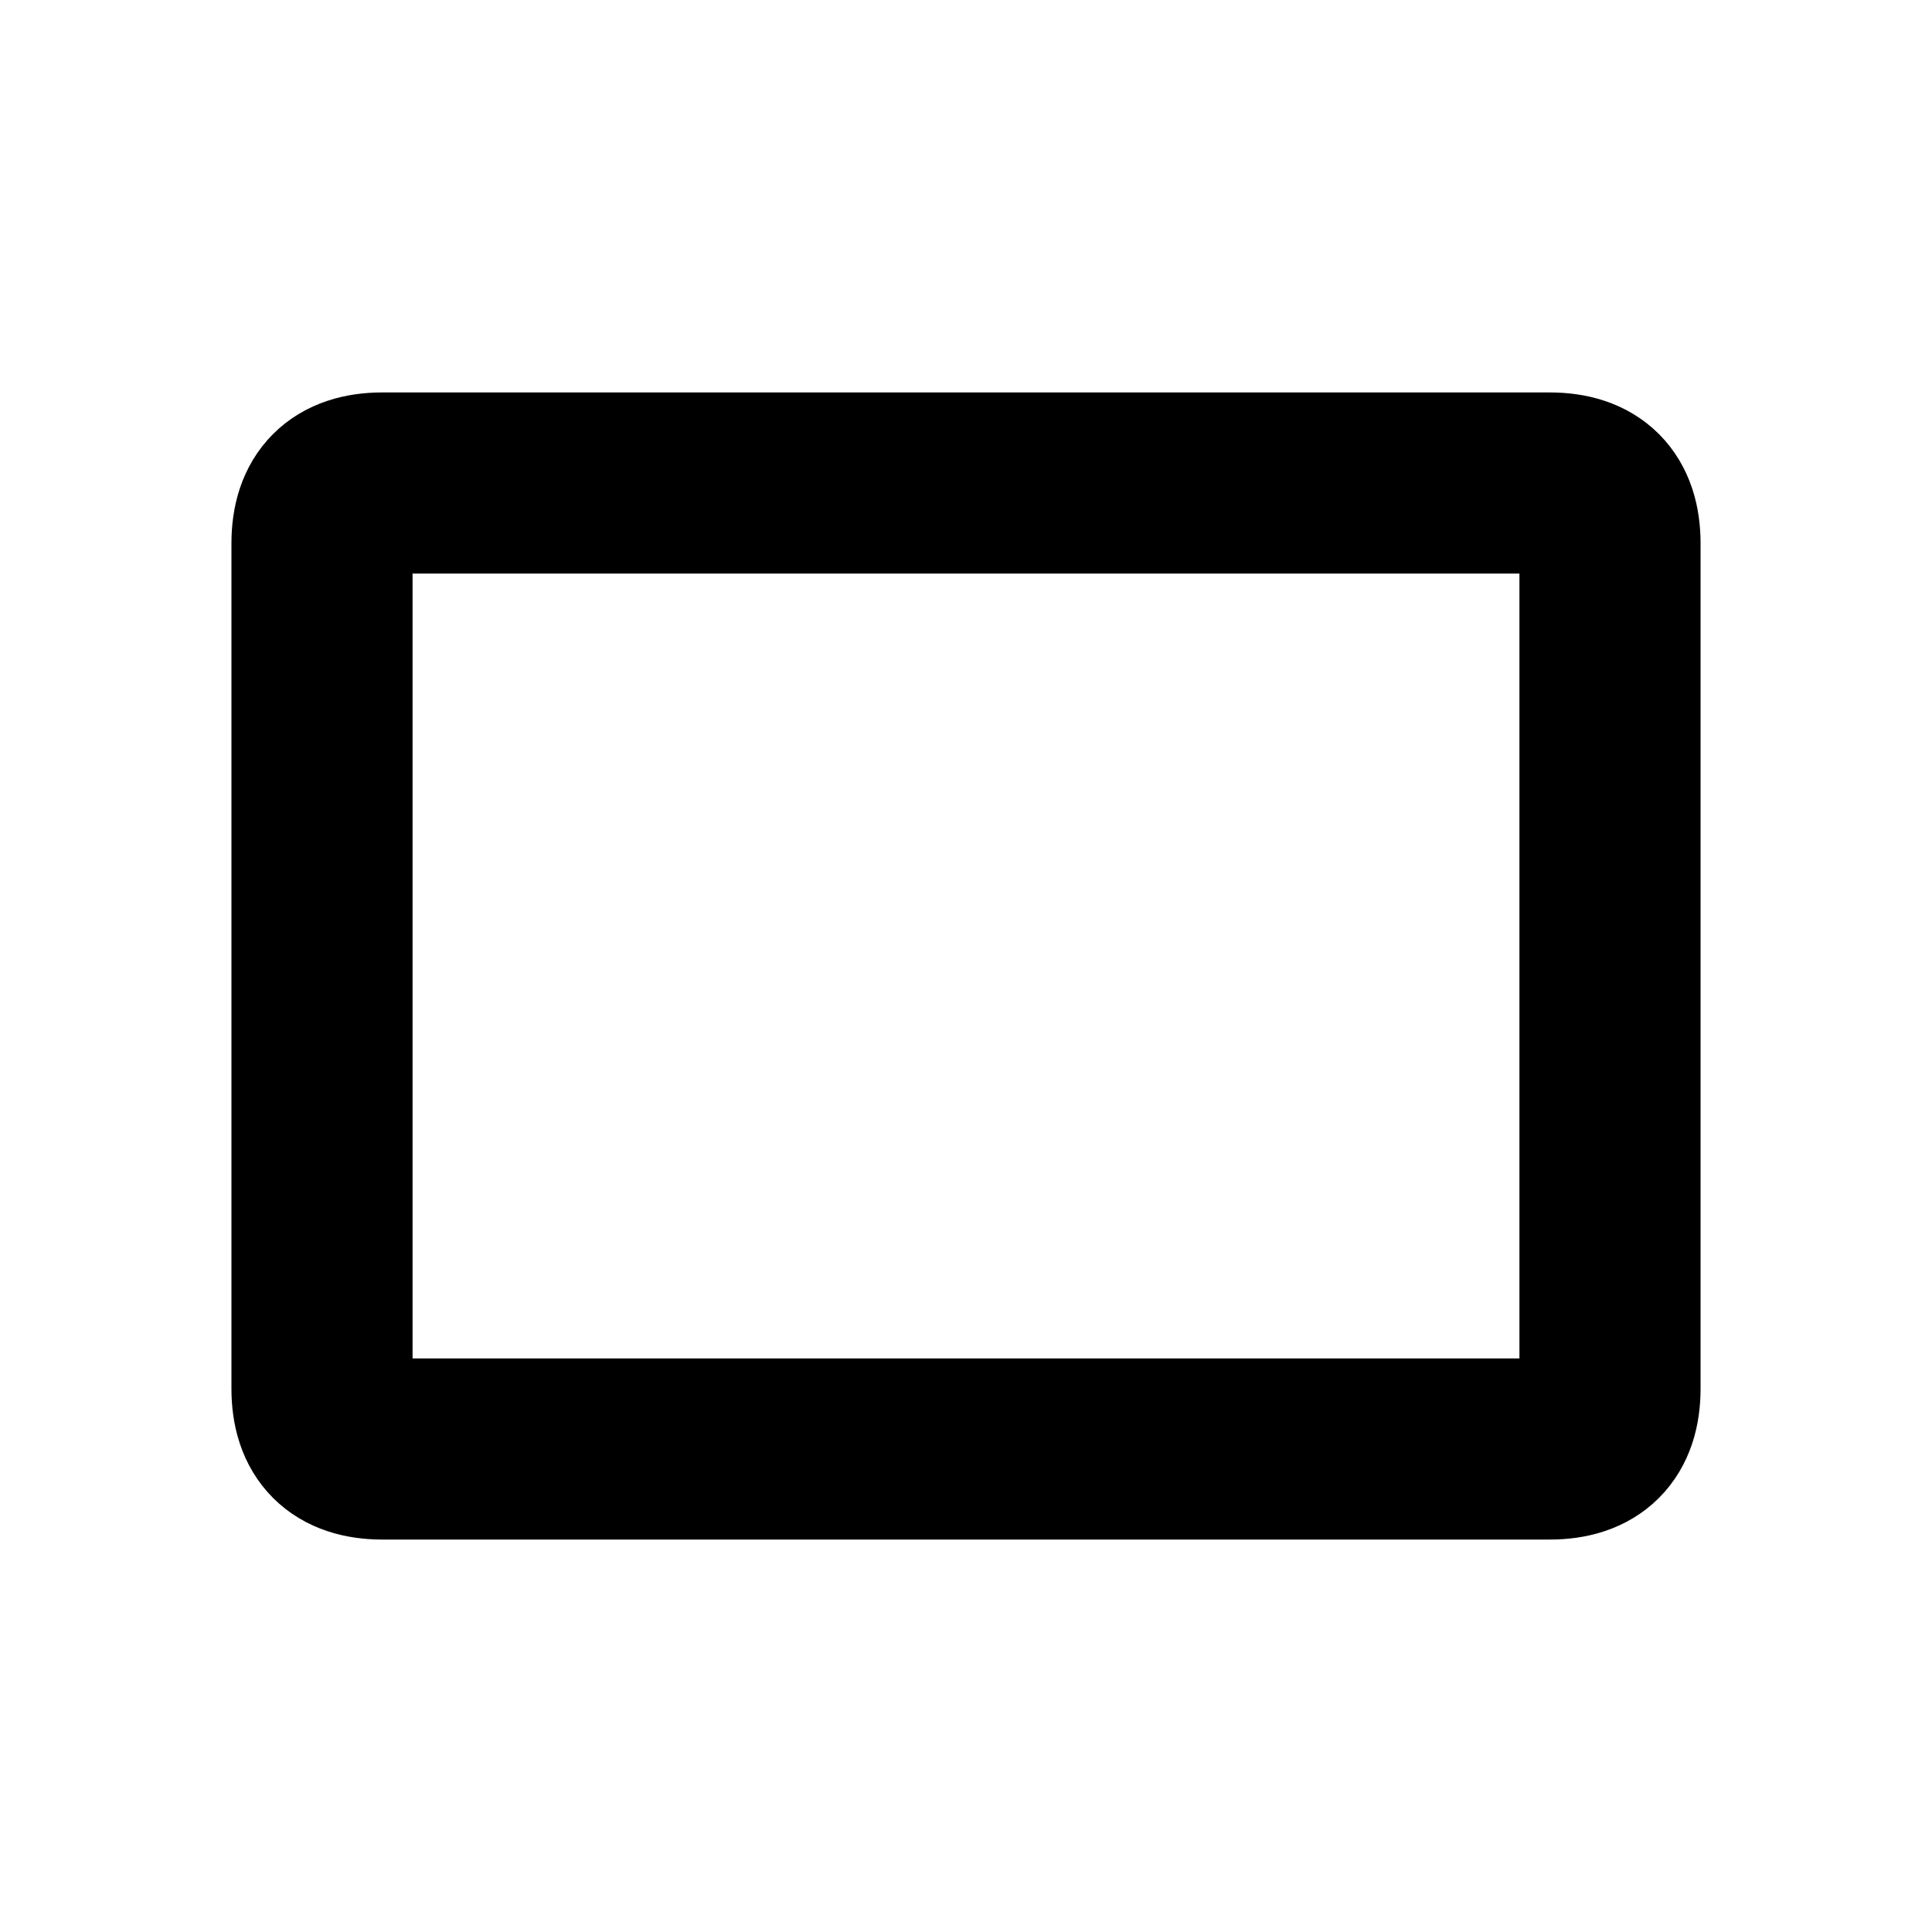
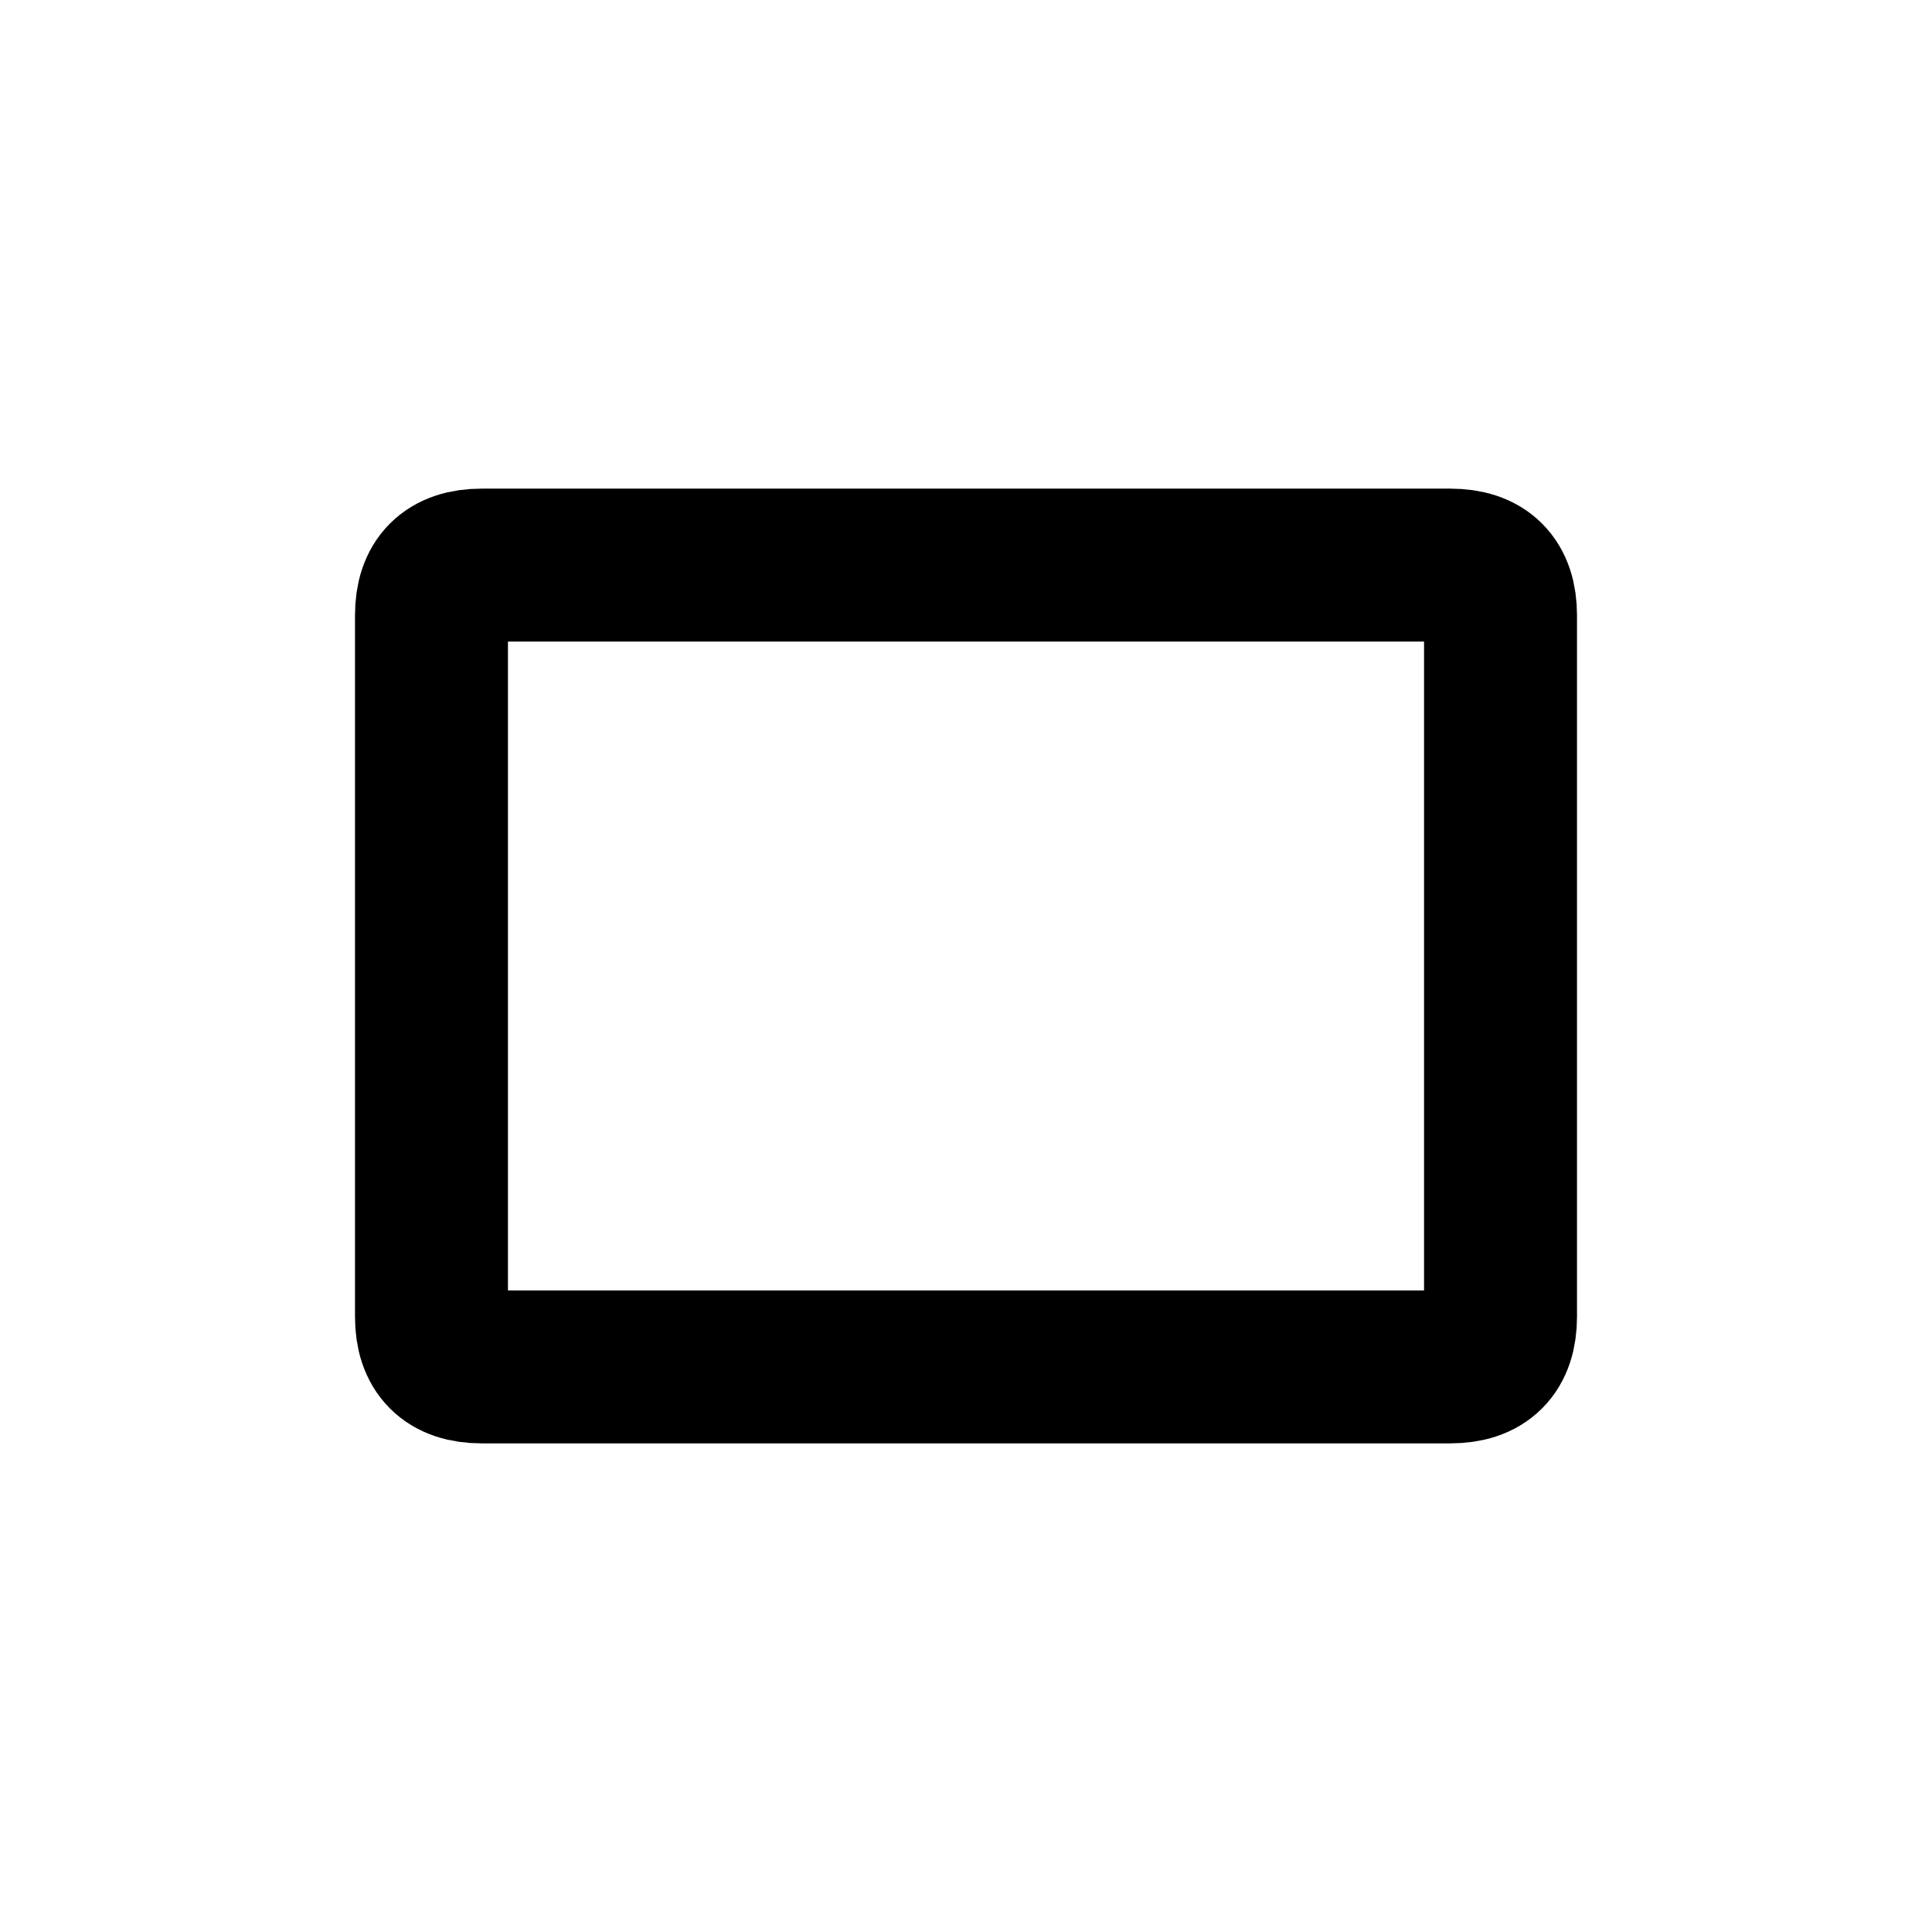
<svg xmlns="http://www.w3.org/2000/svg" viewBox="0 0 24 24" width="24" height="24">
-   <path d="M4.75 6H19.25Q20 6 20 6.75V17.25Q20 18 19.25 18H4.75Q4 18 4 17.25V6.75Q4 6 4.75 6Z" class="transparent-fill foreground-stroke" fill="none" stroke="#000000" stroke-width="2.25" />
+   <path d="M 5.982 7.02 H 18.017 Q 18.64 7.02 18.64 7.643 V 16.357 Q 18.64 16.98 18.017 16.98 H 5.982 Q 5.36 16.98 5.36 16.357 V 7.643 Q 5.36 7.02 5.982 7.02 Z" class="transparent-fill foreground-stroke" fill="none" stroke="#000000" stroke-width="1.9" />
</svg>
